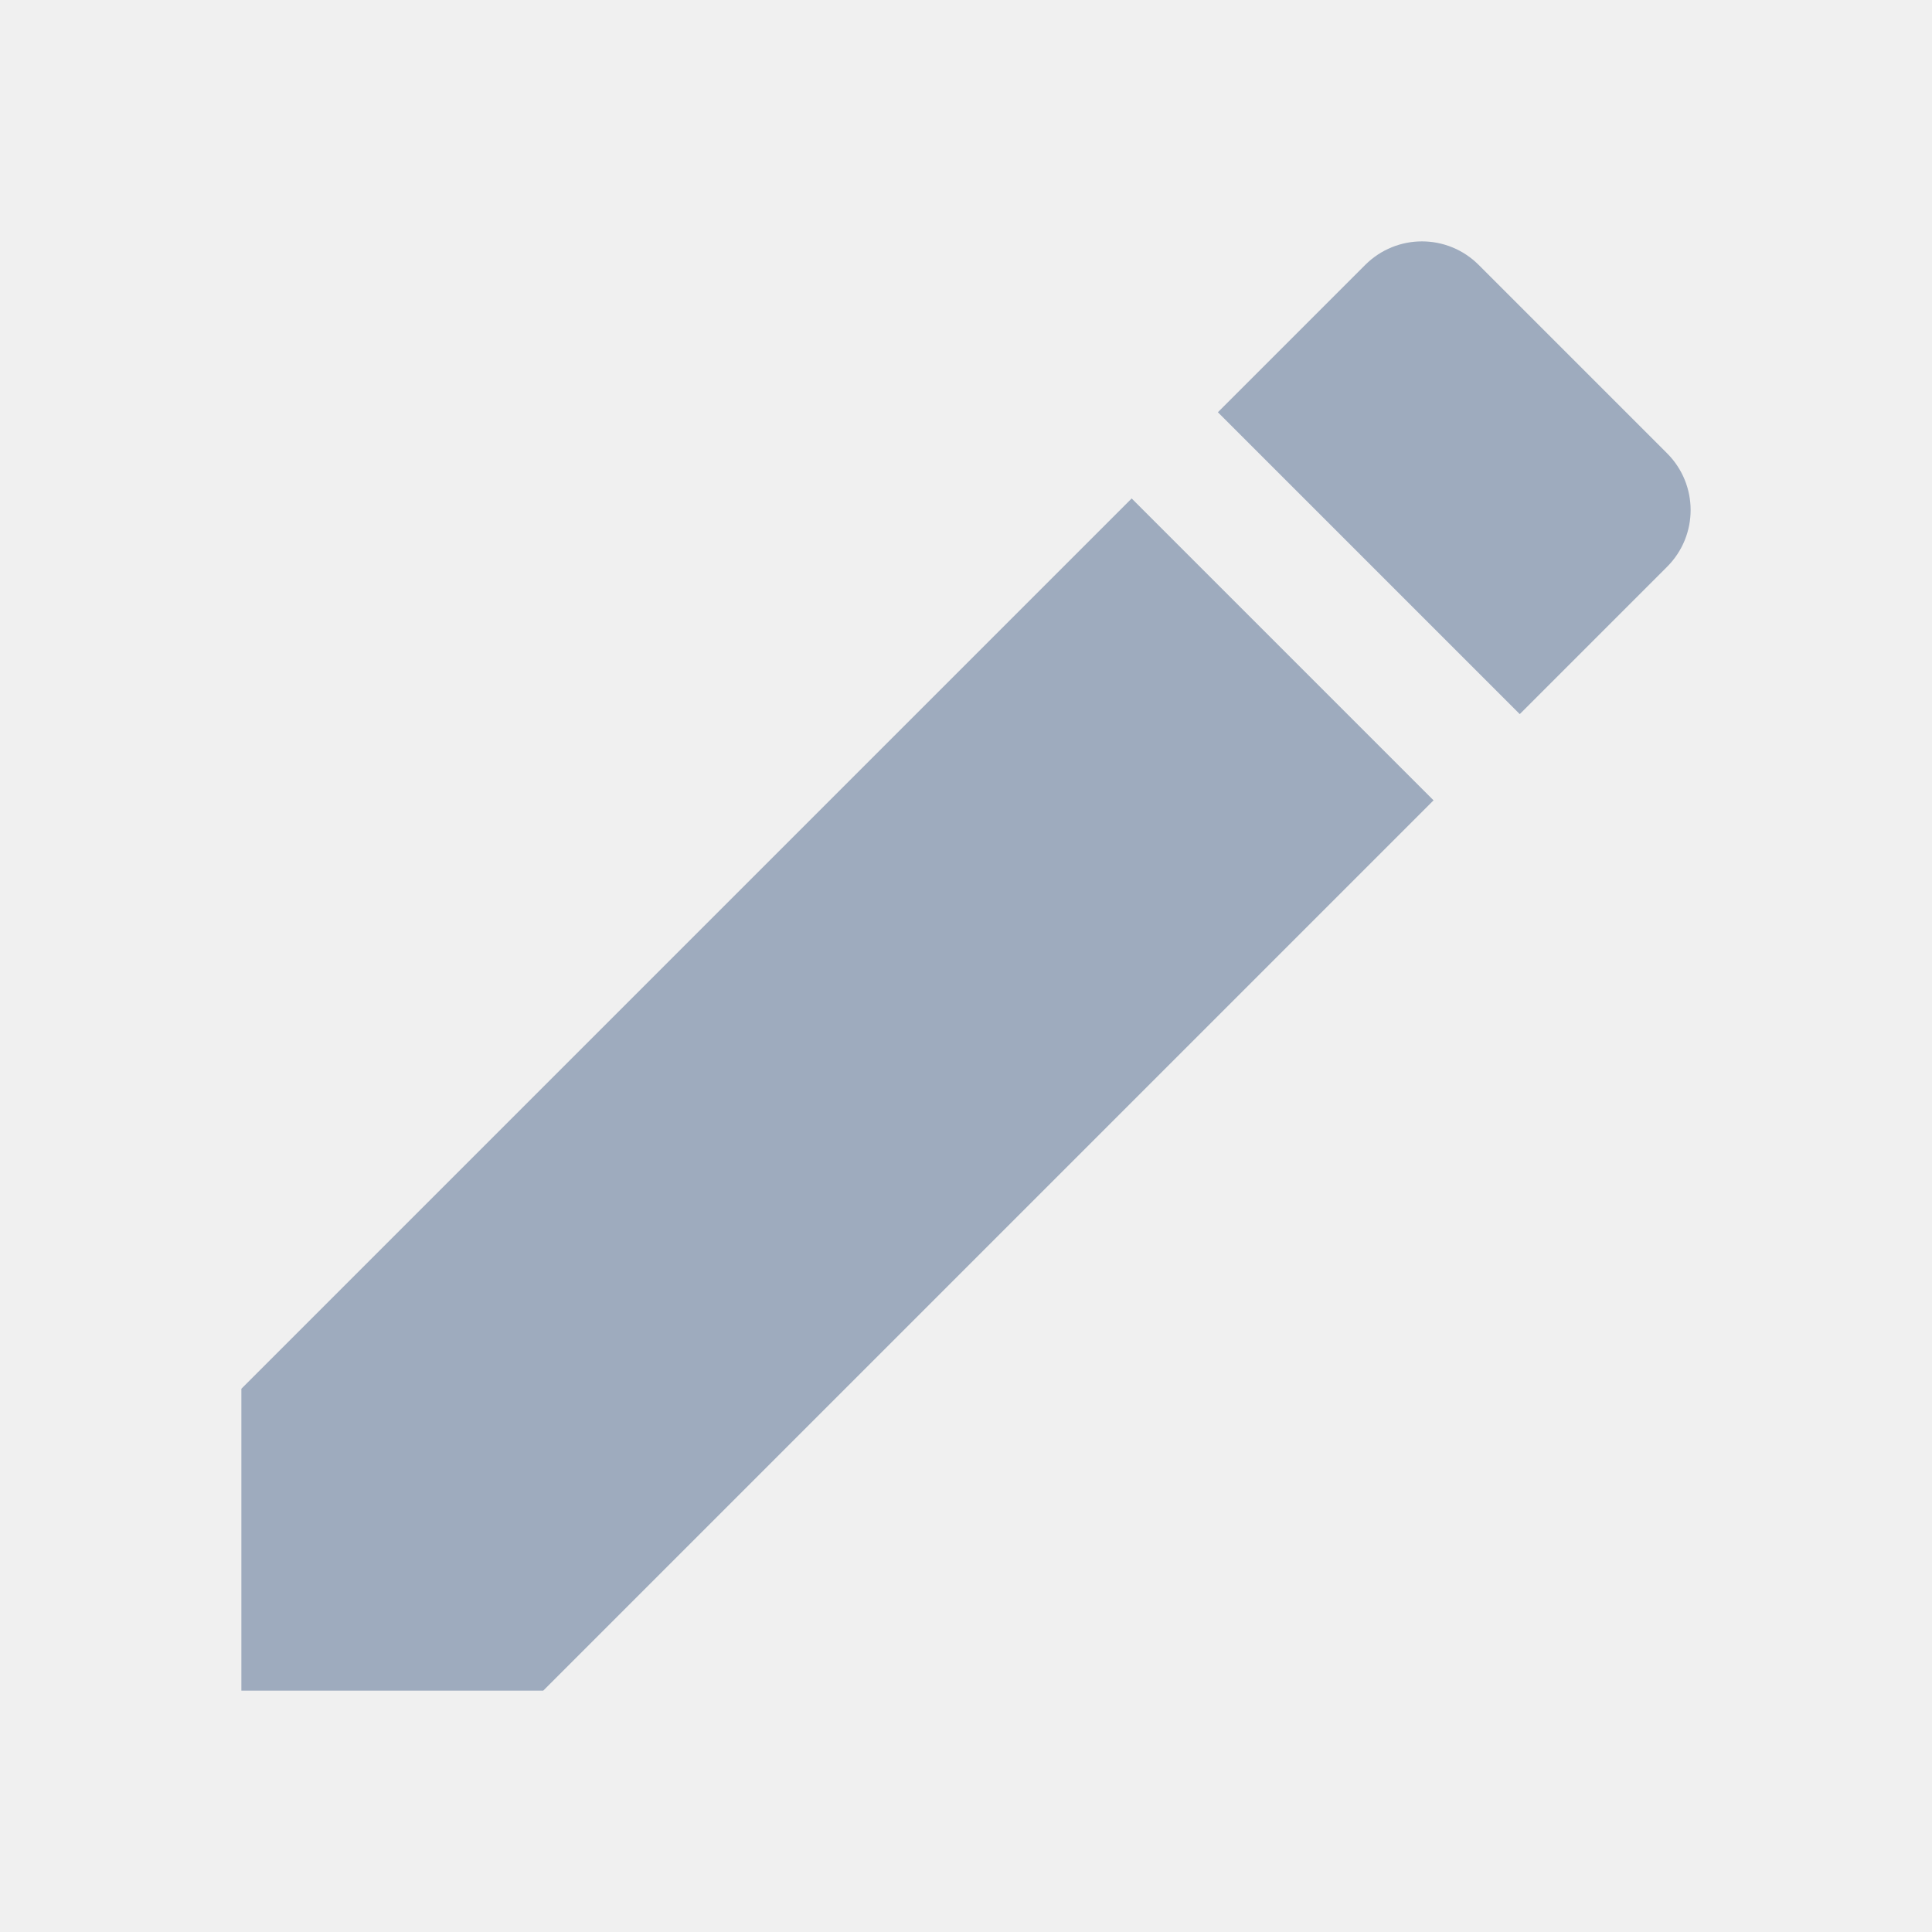
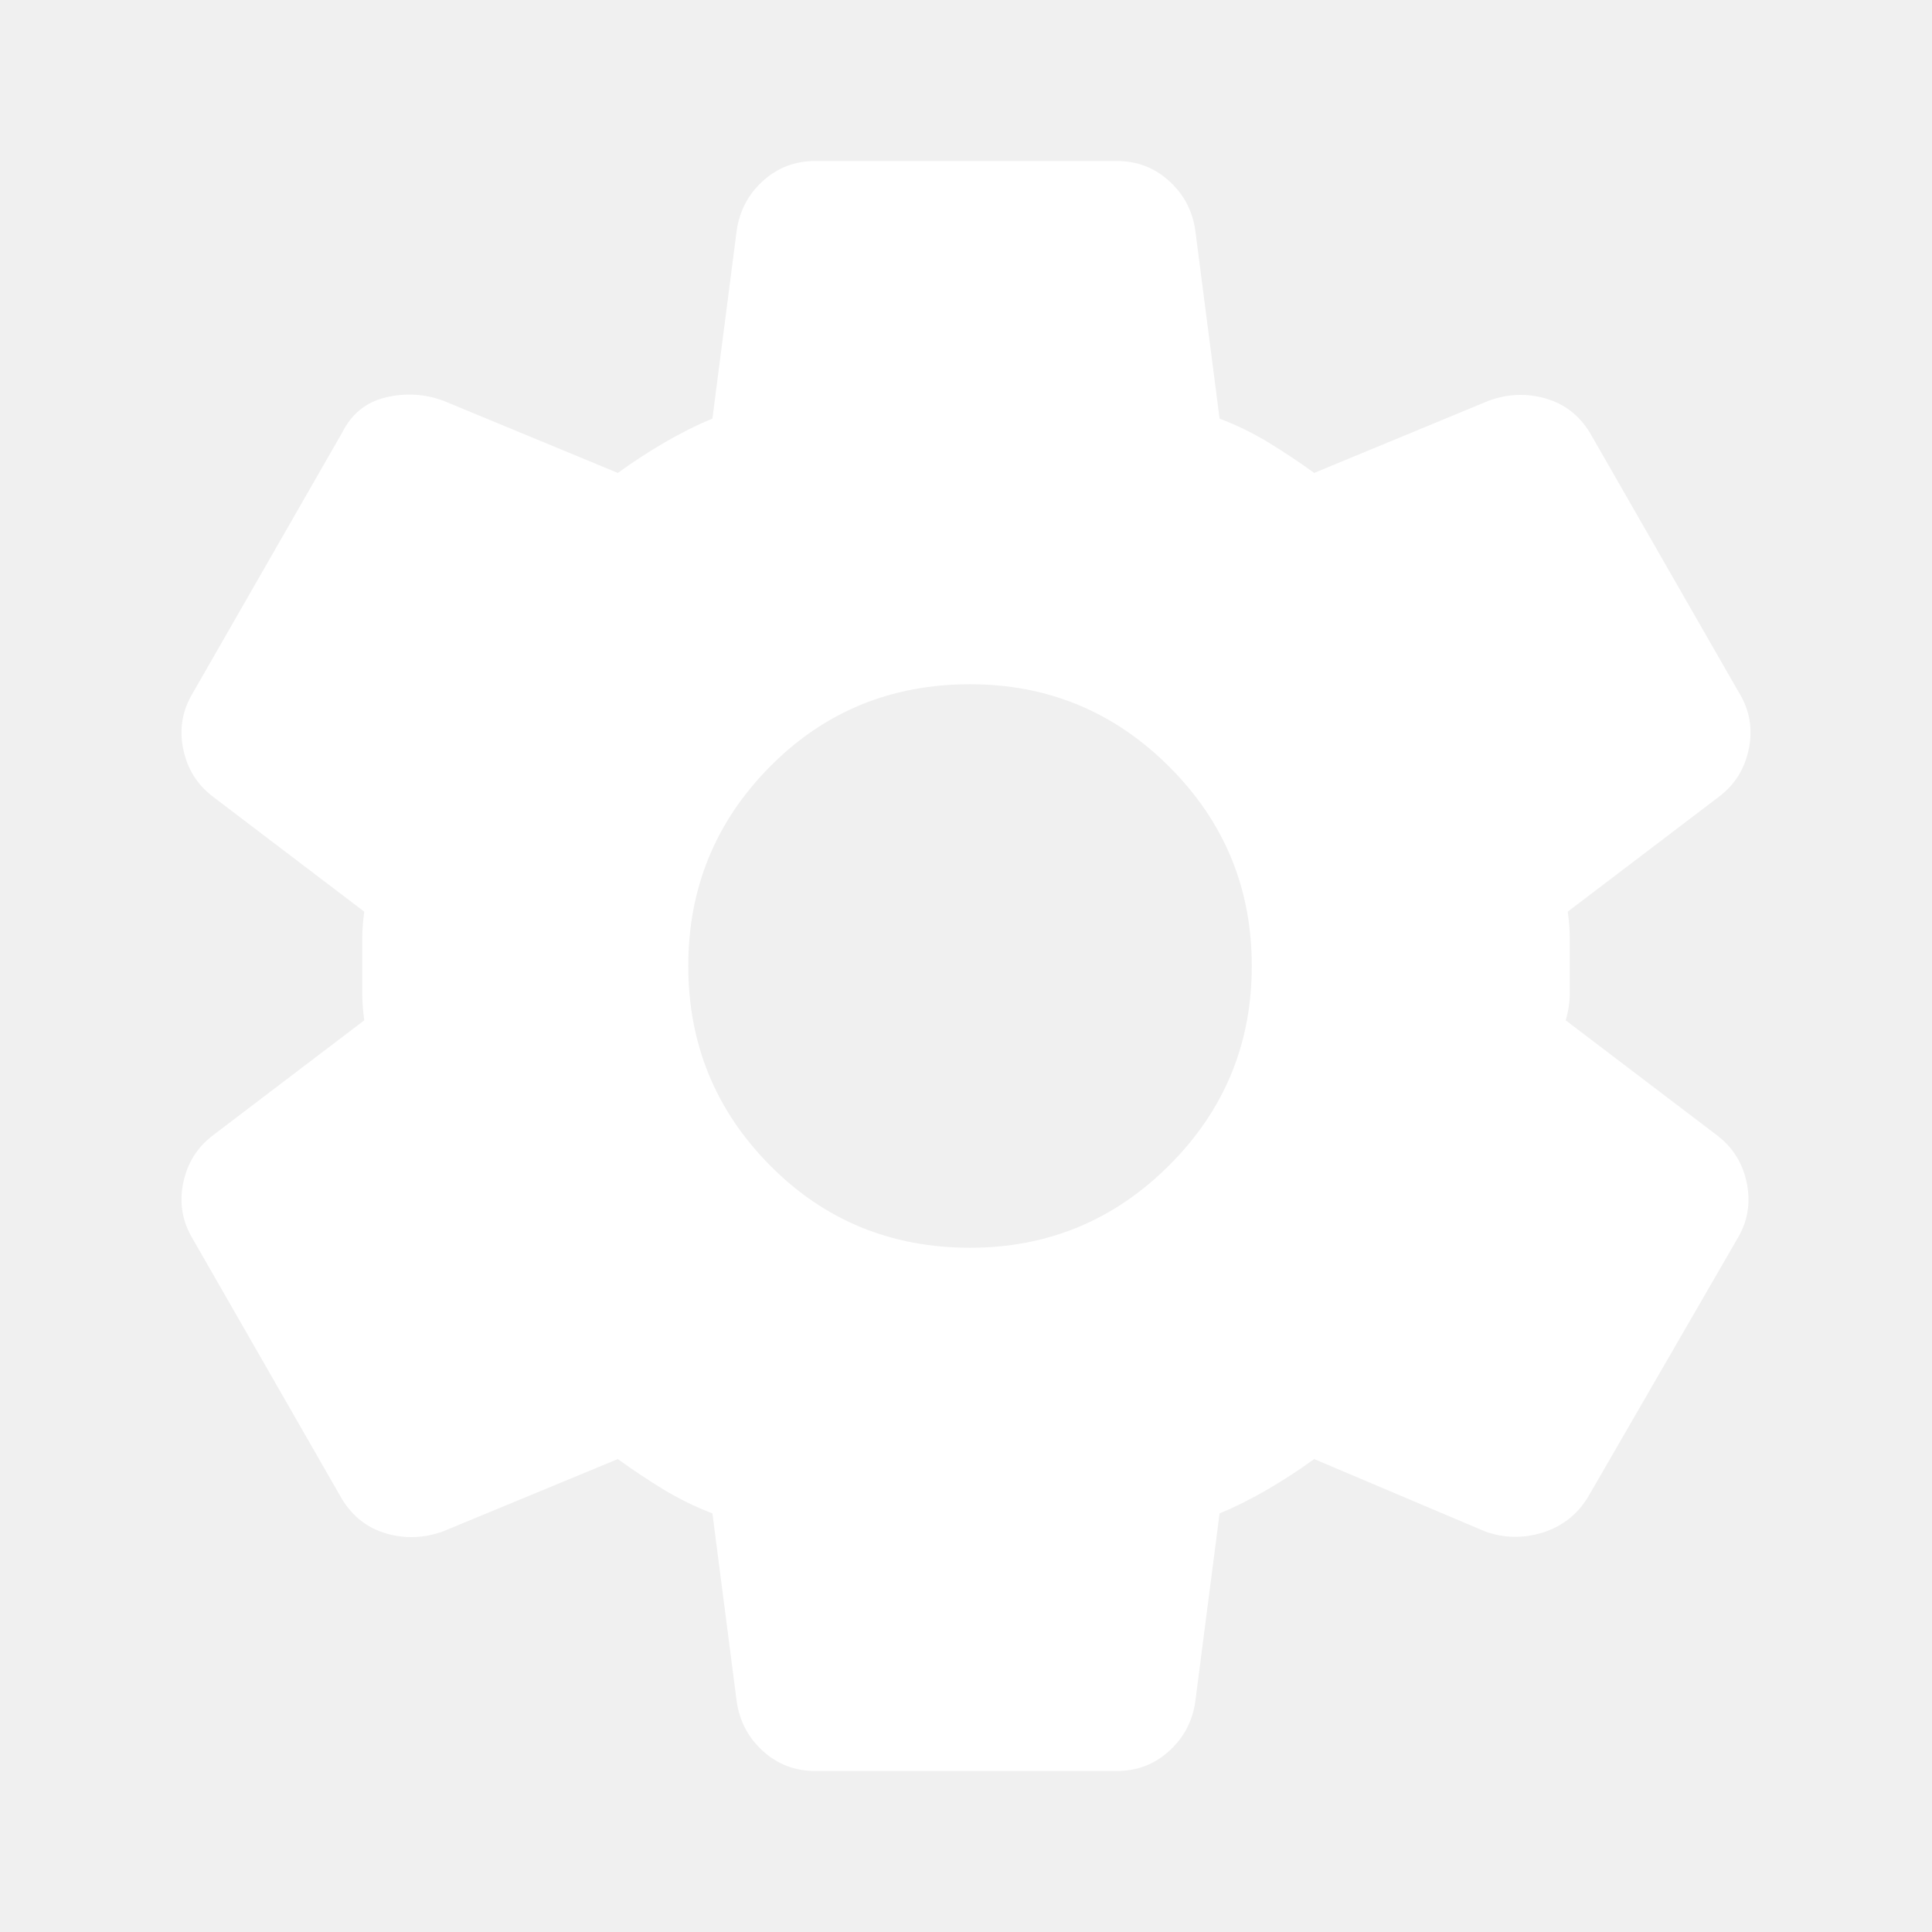
- <svg xmlns="http://www.w3.org/2000/svg" width="16" height="16" viewBox="0 0 16 16" fill="none">
-   <g id="create">
-     <path id="Vector" d="M1.999 11.501V14.001H4.499L11.872 6.628L9.372 4.128L1.999 11.501ZM13.806 4.694C14.066 4.434 14.066 4.014 13.806 3.754L12.246 2.194C11.986 1.934 11.566 1.934 11.306 2.194L10.086 3.414L12.586 5.914L13.806 4.694Z" fill="#9EABBE" />
-   </g>
+ <svg xmlns="http://www.w3.org/2000/svg" width="24" height="24" viewBox="0 0 24 24" fill="none">
+   <path d="M13.875 22H10.125C9.875 22 9.659 21.917 9.475 21.75C9.292 21.583 9.184 21.375 9.15 21.125L8.85 18.8C8.634 18.717 8.43 18.617 8.238 18.5C8.046 18.383 7.859 18.258 7.675 18.125L5.5 19.025C5.267 19.108 5.034 19.117 4.8 19.05C4.567 18.983 4.384 18.842 4.25 18.625L2.4 15.4C2.267 15.183 2.225 14.95 2.275 14.7C2.325 14.45 2.45 14.25 2.65 14.1L4.525 12.675C4.509 12.558 4.5 12.446 4.5 12.338V11.662C4.5 11.554 4.509 11.442 4.525 11.325L2.65 9.9C2.45 9.75 2.325 9.55 2.275 9.3C2.225 9.05 2.267 8.817 2.4 8.6L4.25 5.375C4.367 5.142 4.546 4.996 4.788 4.938C5.029 4.879 5.267 4.892 5.5 4.975L7.675 5.875C7.859 5.742 8.05 5.617 8.25 5.5C8.45 5.383 8.65 5.283 8.85 5.2L9.15 2.875C9.184 2.625 9.292 2.417 9.475 2.25C9.659 2.083 9.875 2 10.125 2H13.875C14.125 2 14.342 2.083 14.525 2.25C14.709 2.417 14.817 2.625 14.85 2.875L15.15 5.2C15.367 5.283 15.571 5.383 15.763 5.5C15.954 5.617 16.142 5.742 16.325 5.875L18.5 4.975C18.734 4.892 18.967 4.883 19.2 4.95C19.434 5.017 19.617 5.158 19.75 5.375L21.6 8.6C21.734 8.817 21.775 9.05 21.725 9.3C21.675 9.55 21.55 9.75 21.35 9.9L19.475 11.325C19.492 11.442 19.5 11.554 19.5 11.662V12.338C19.5 12.446 19.484 12.558 19.45 12.675L21.325 14.1C21.525 14.25 21.65 14.45 21.7 14.7C21.75 14.95 21.709 15.183 21.575 15.4L19.725 18.6C19.592 18.817 19.404 18.962 19.163 19.038C18.921 19.113 18.684 19.108 18.45 19.025L16.325 18.125C16.142 18.258 15.95 18.383 15.75 18.5C15.55 18.617 15.35 18.717 15.15 18.8L14.85 21.125C14.817 21.375 14.709 21.583 14.525 21.75C14.342 21.917 14.125 22 13.875 22ZM12.05 15.5C13.017 15.5 13.842 15.158 14.525 14.475C15.209 13.792 15.55 12.967 15.55 12C15.55 11.033 15.209 10.208 14.525 9.525C13.842 8.842 13.017 8.5 12.05 8.5C11.067 8.5 10.238 8.842 9.563 9.525C8.888 10.208 8.55 11.033 8.55 12C8.55 12.967 8.888 13.792 9.563 14.475C10.238 15.158 11.067 15.5 12.05 15.5Z" fill="white" />
</svg>
